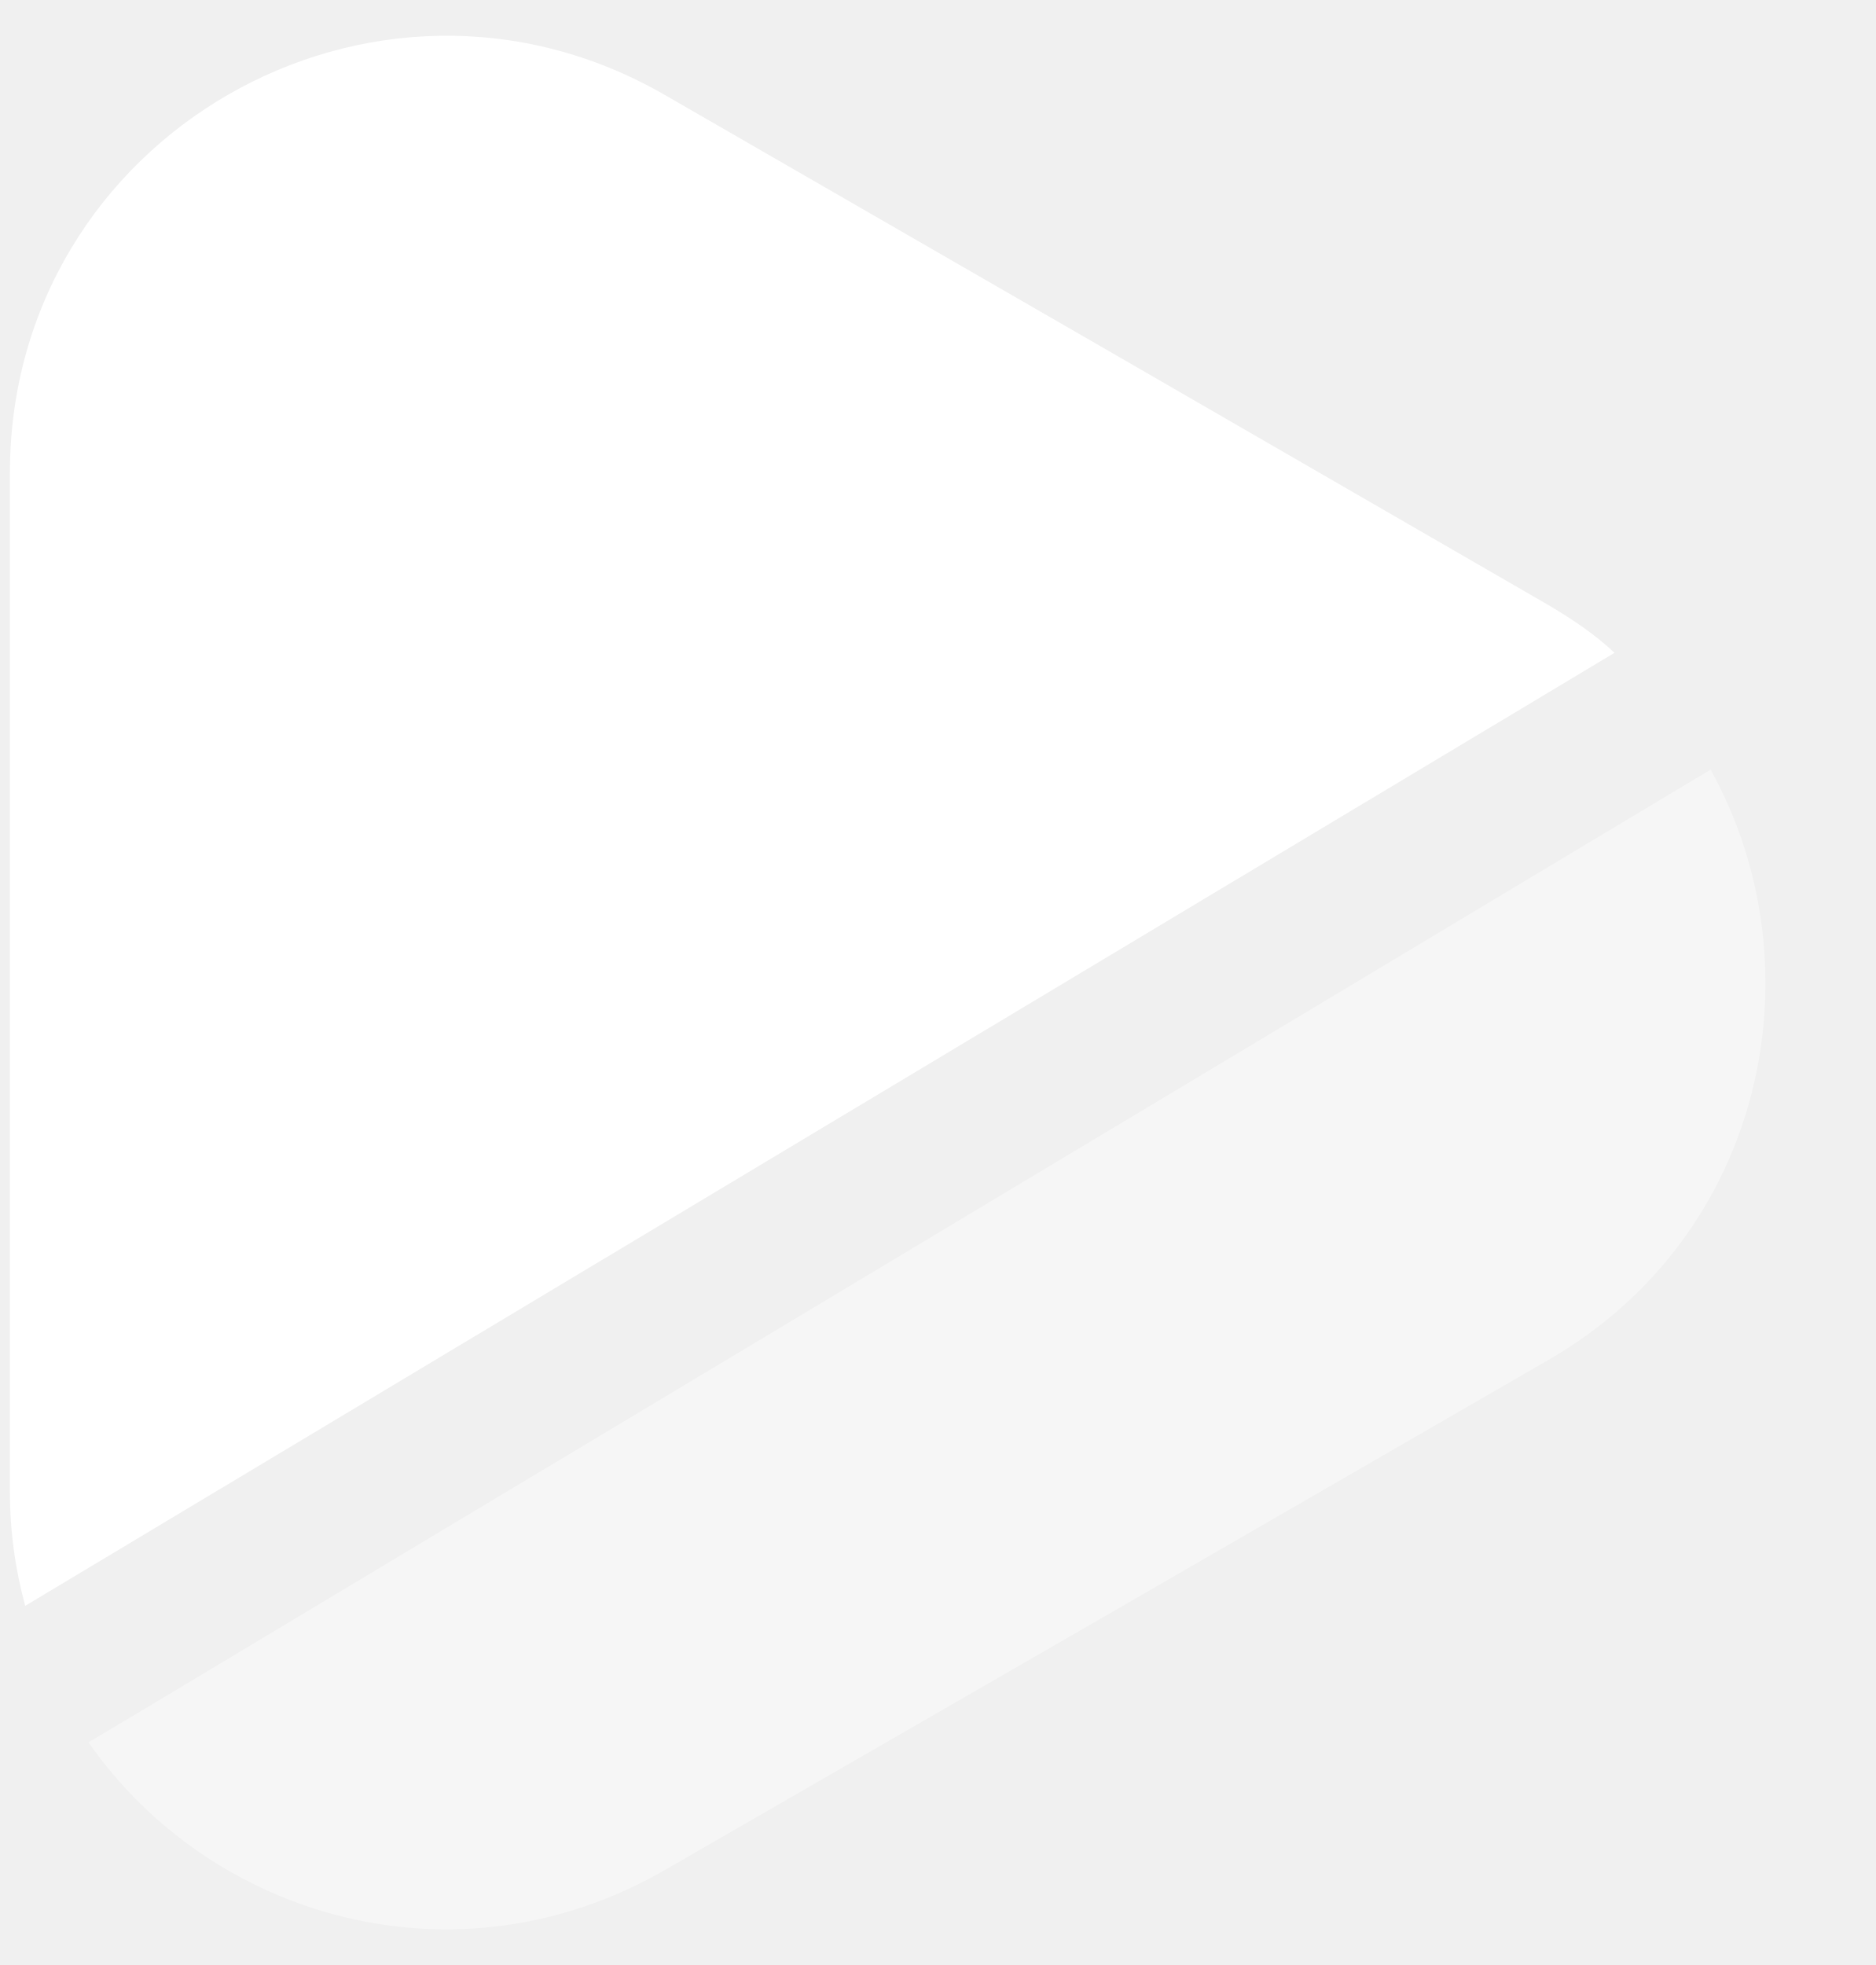
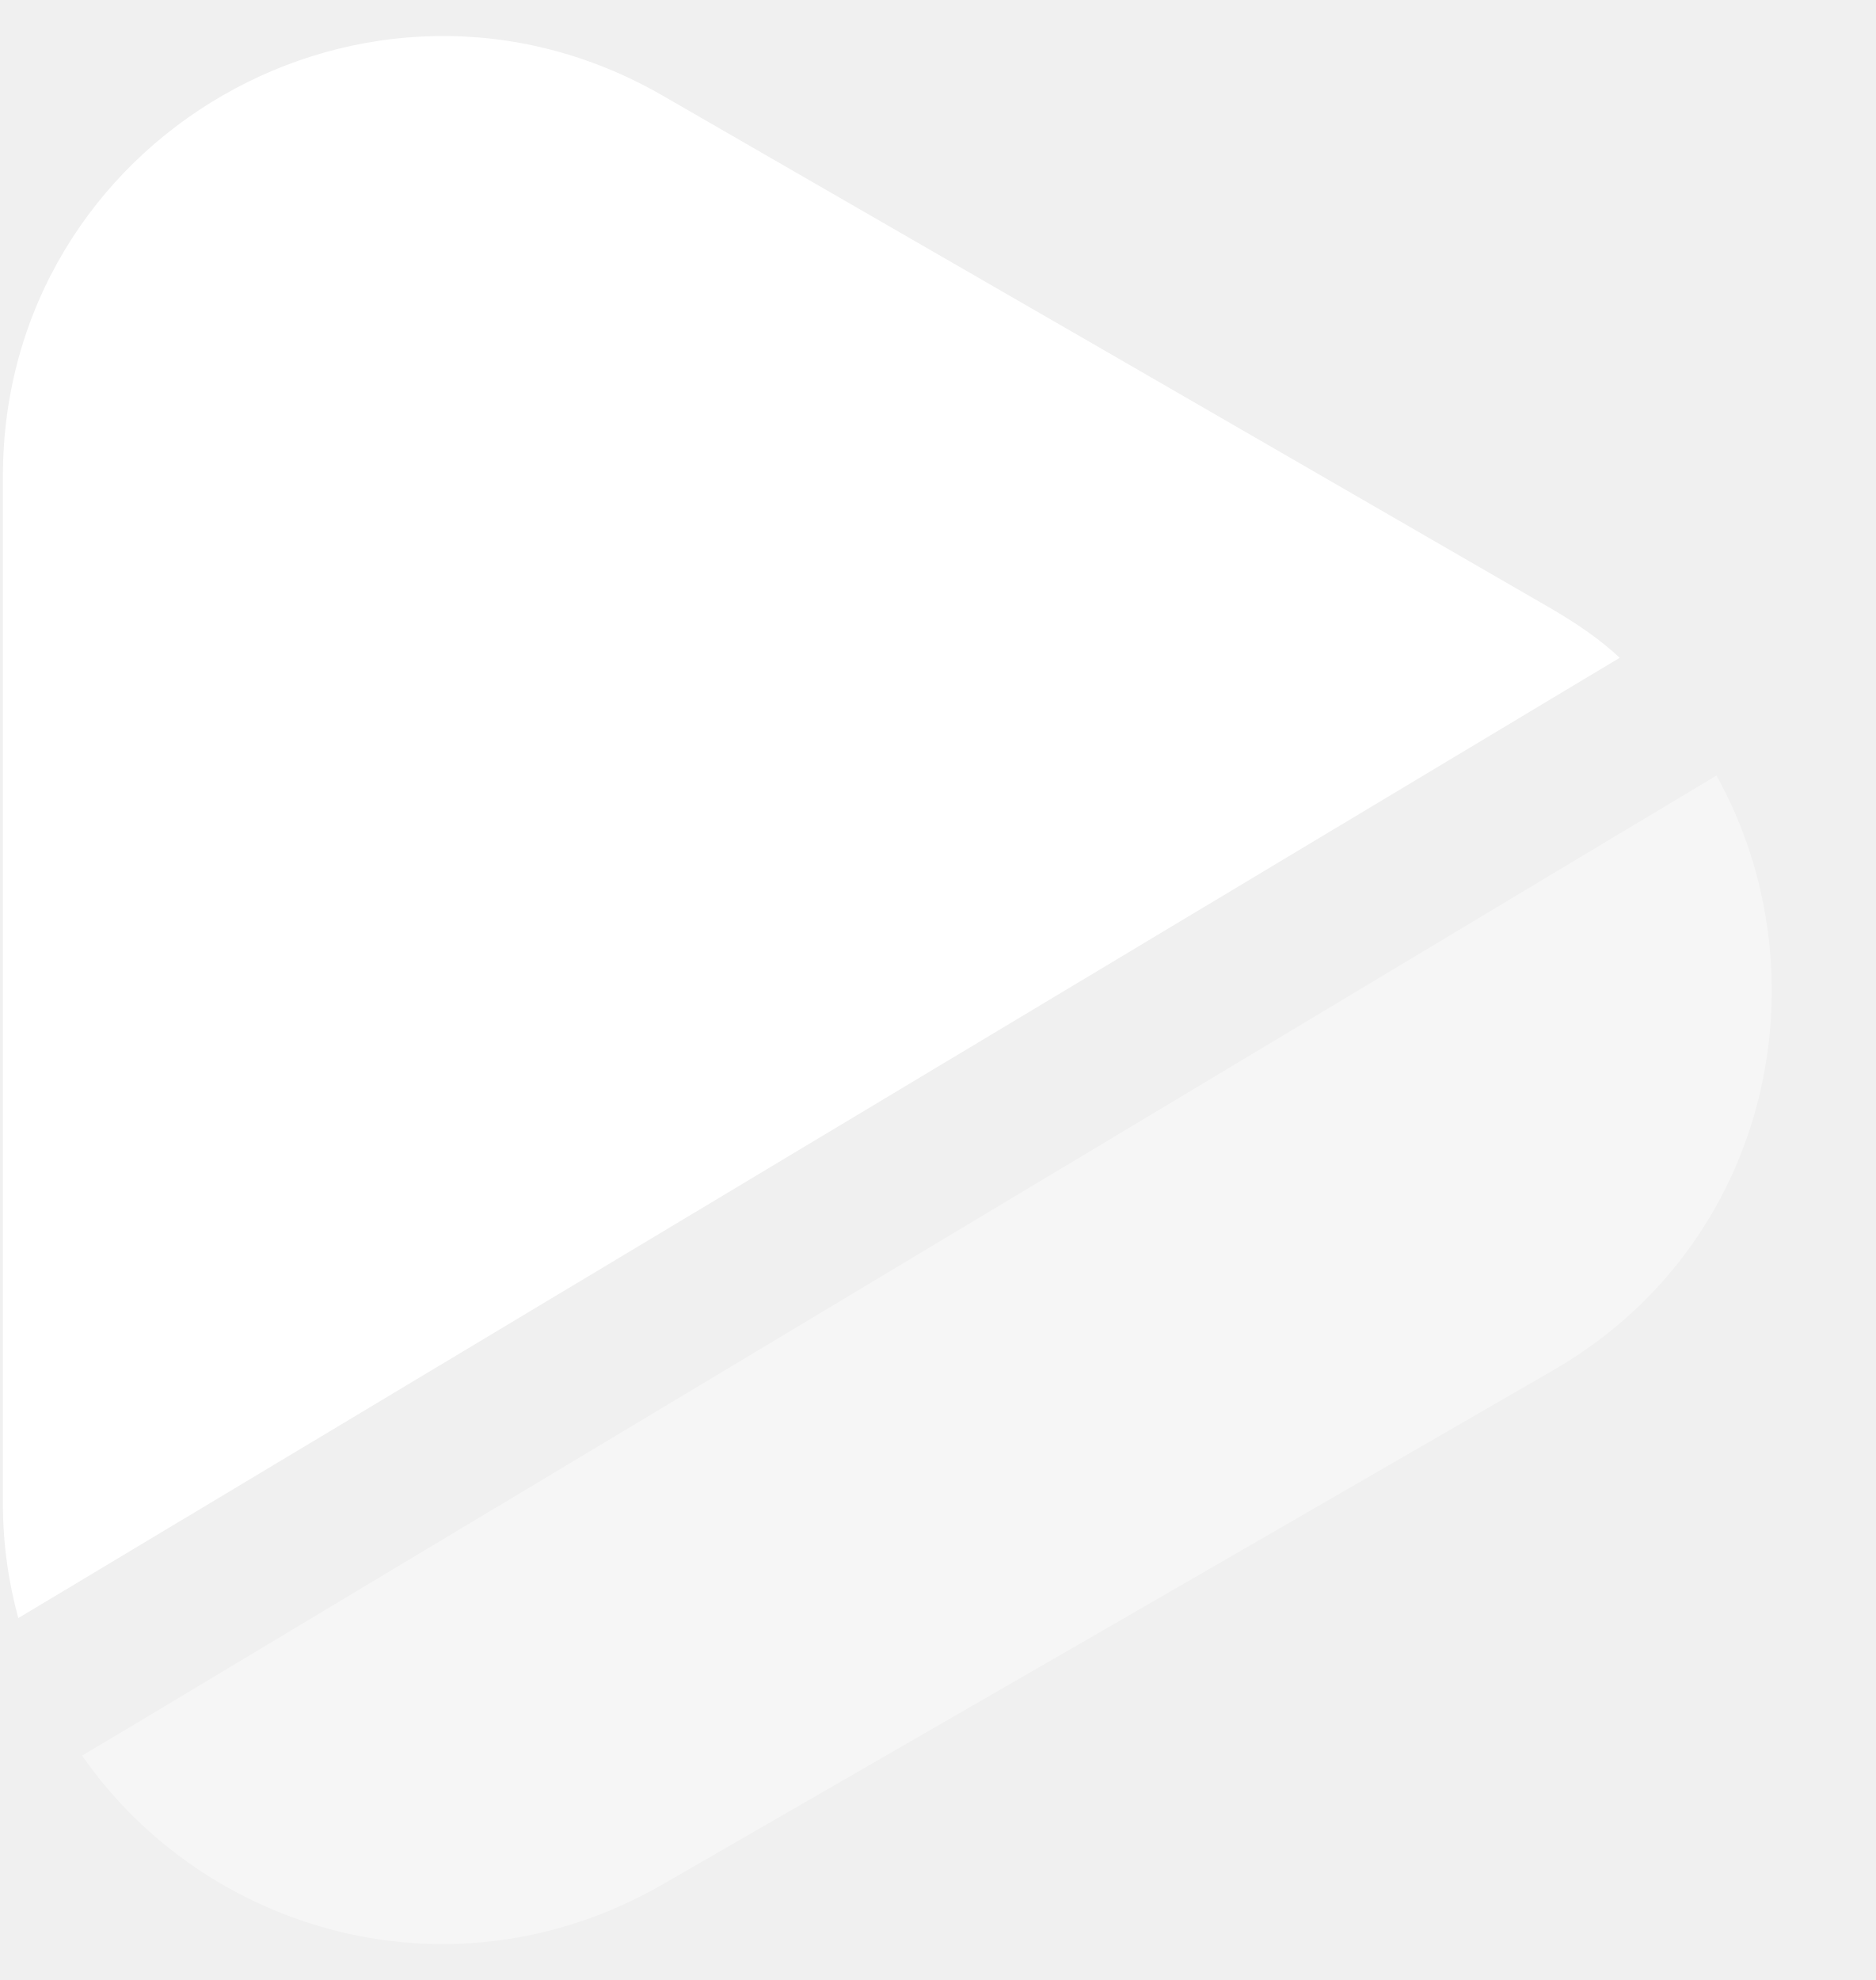
- <svg xmlns="http://www.w3.org/2000/svg" width="21" height="22" viewBox="0 0 17 18" fill="none">
+ <svg xmlns="http://www.w3.org/2000/svg" width="18" height="19" viewBox="0 0 17 18" fill="none">
  <path d="M14.7 5.98L0.14 14.71C0.05 14.38 0 14.03 0 13.67V4.33C0 1.25 3.33 -0.67 6 0.87L10.04 3.2L14.09 5.54C14.31 5.67 14.52 5.81 14.7 5.98Z" fill="white" />
  <path opacity="0.4" d="M14.09 12.46L10.04 14.8L6 17.13C4.09 18.23 1.84 17.57 0.72 15.96L1.14 15.71L15.58 7.05C16.58 8.85 16.09 11.31 14.09 12.46Z" fill="white" />
</svg>
